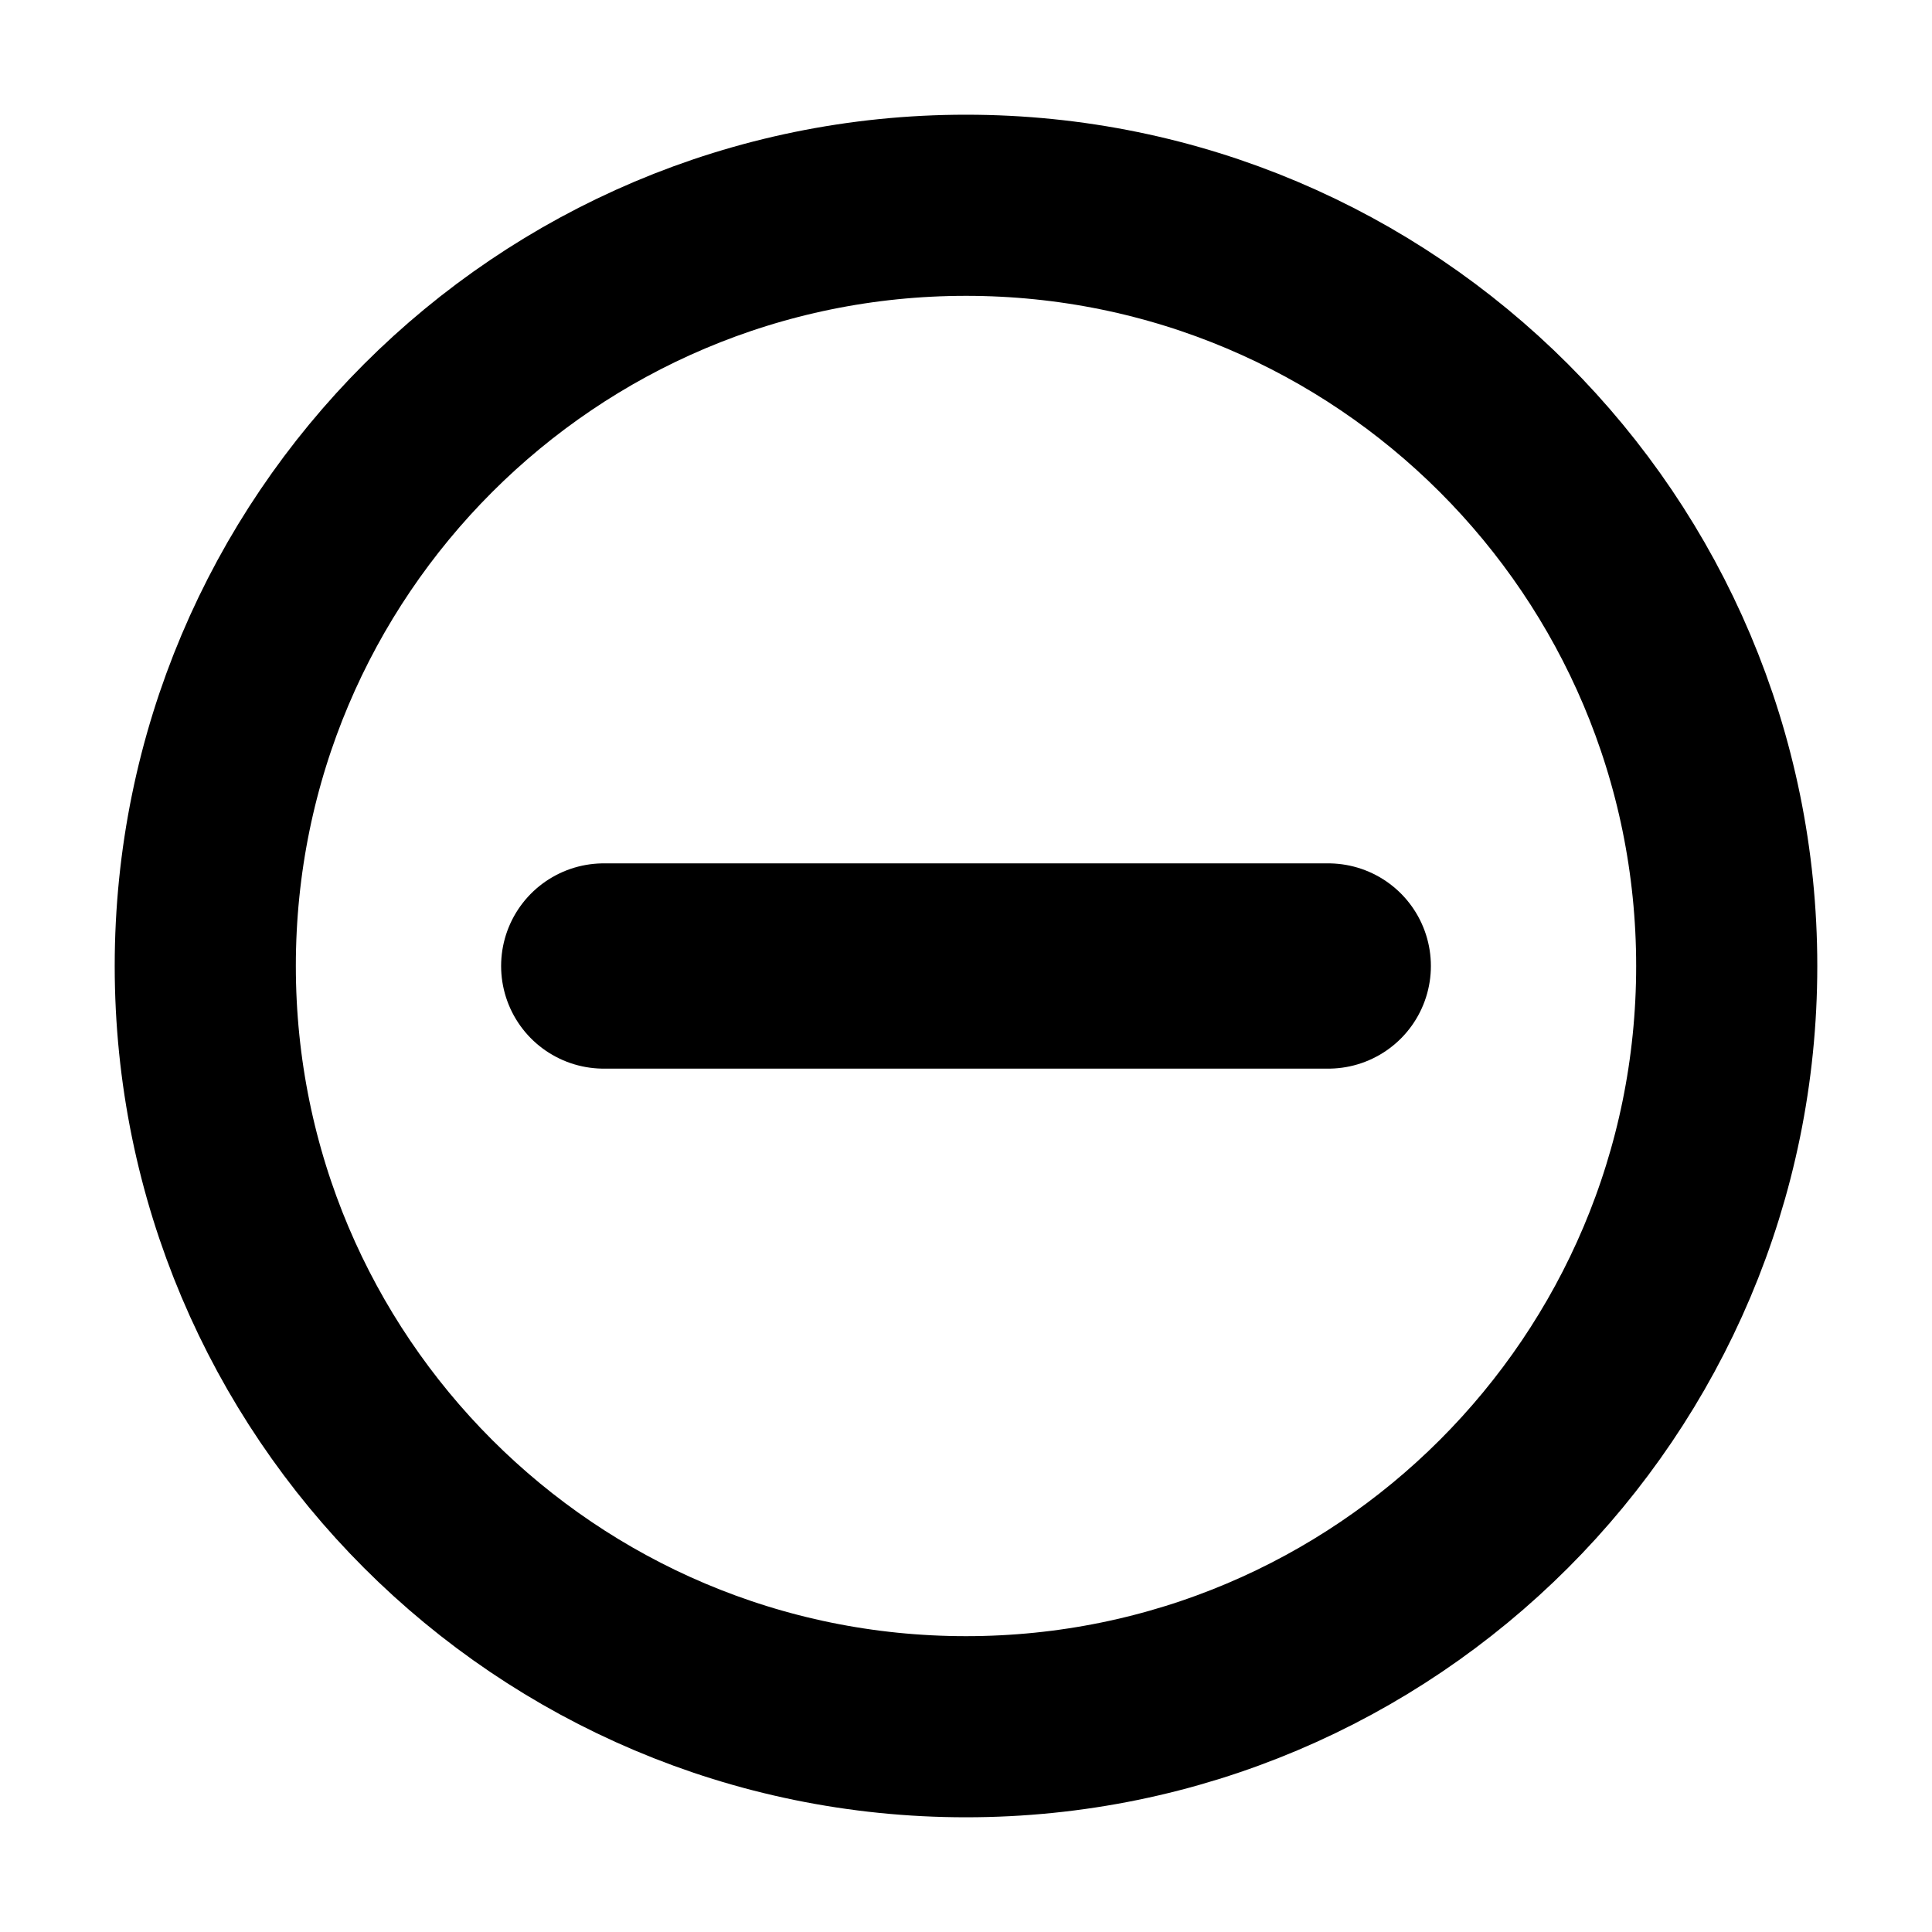
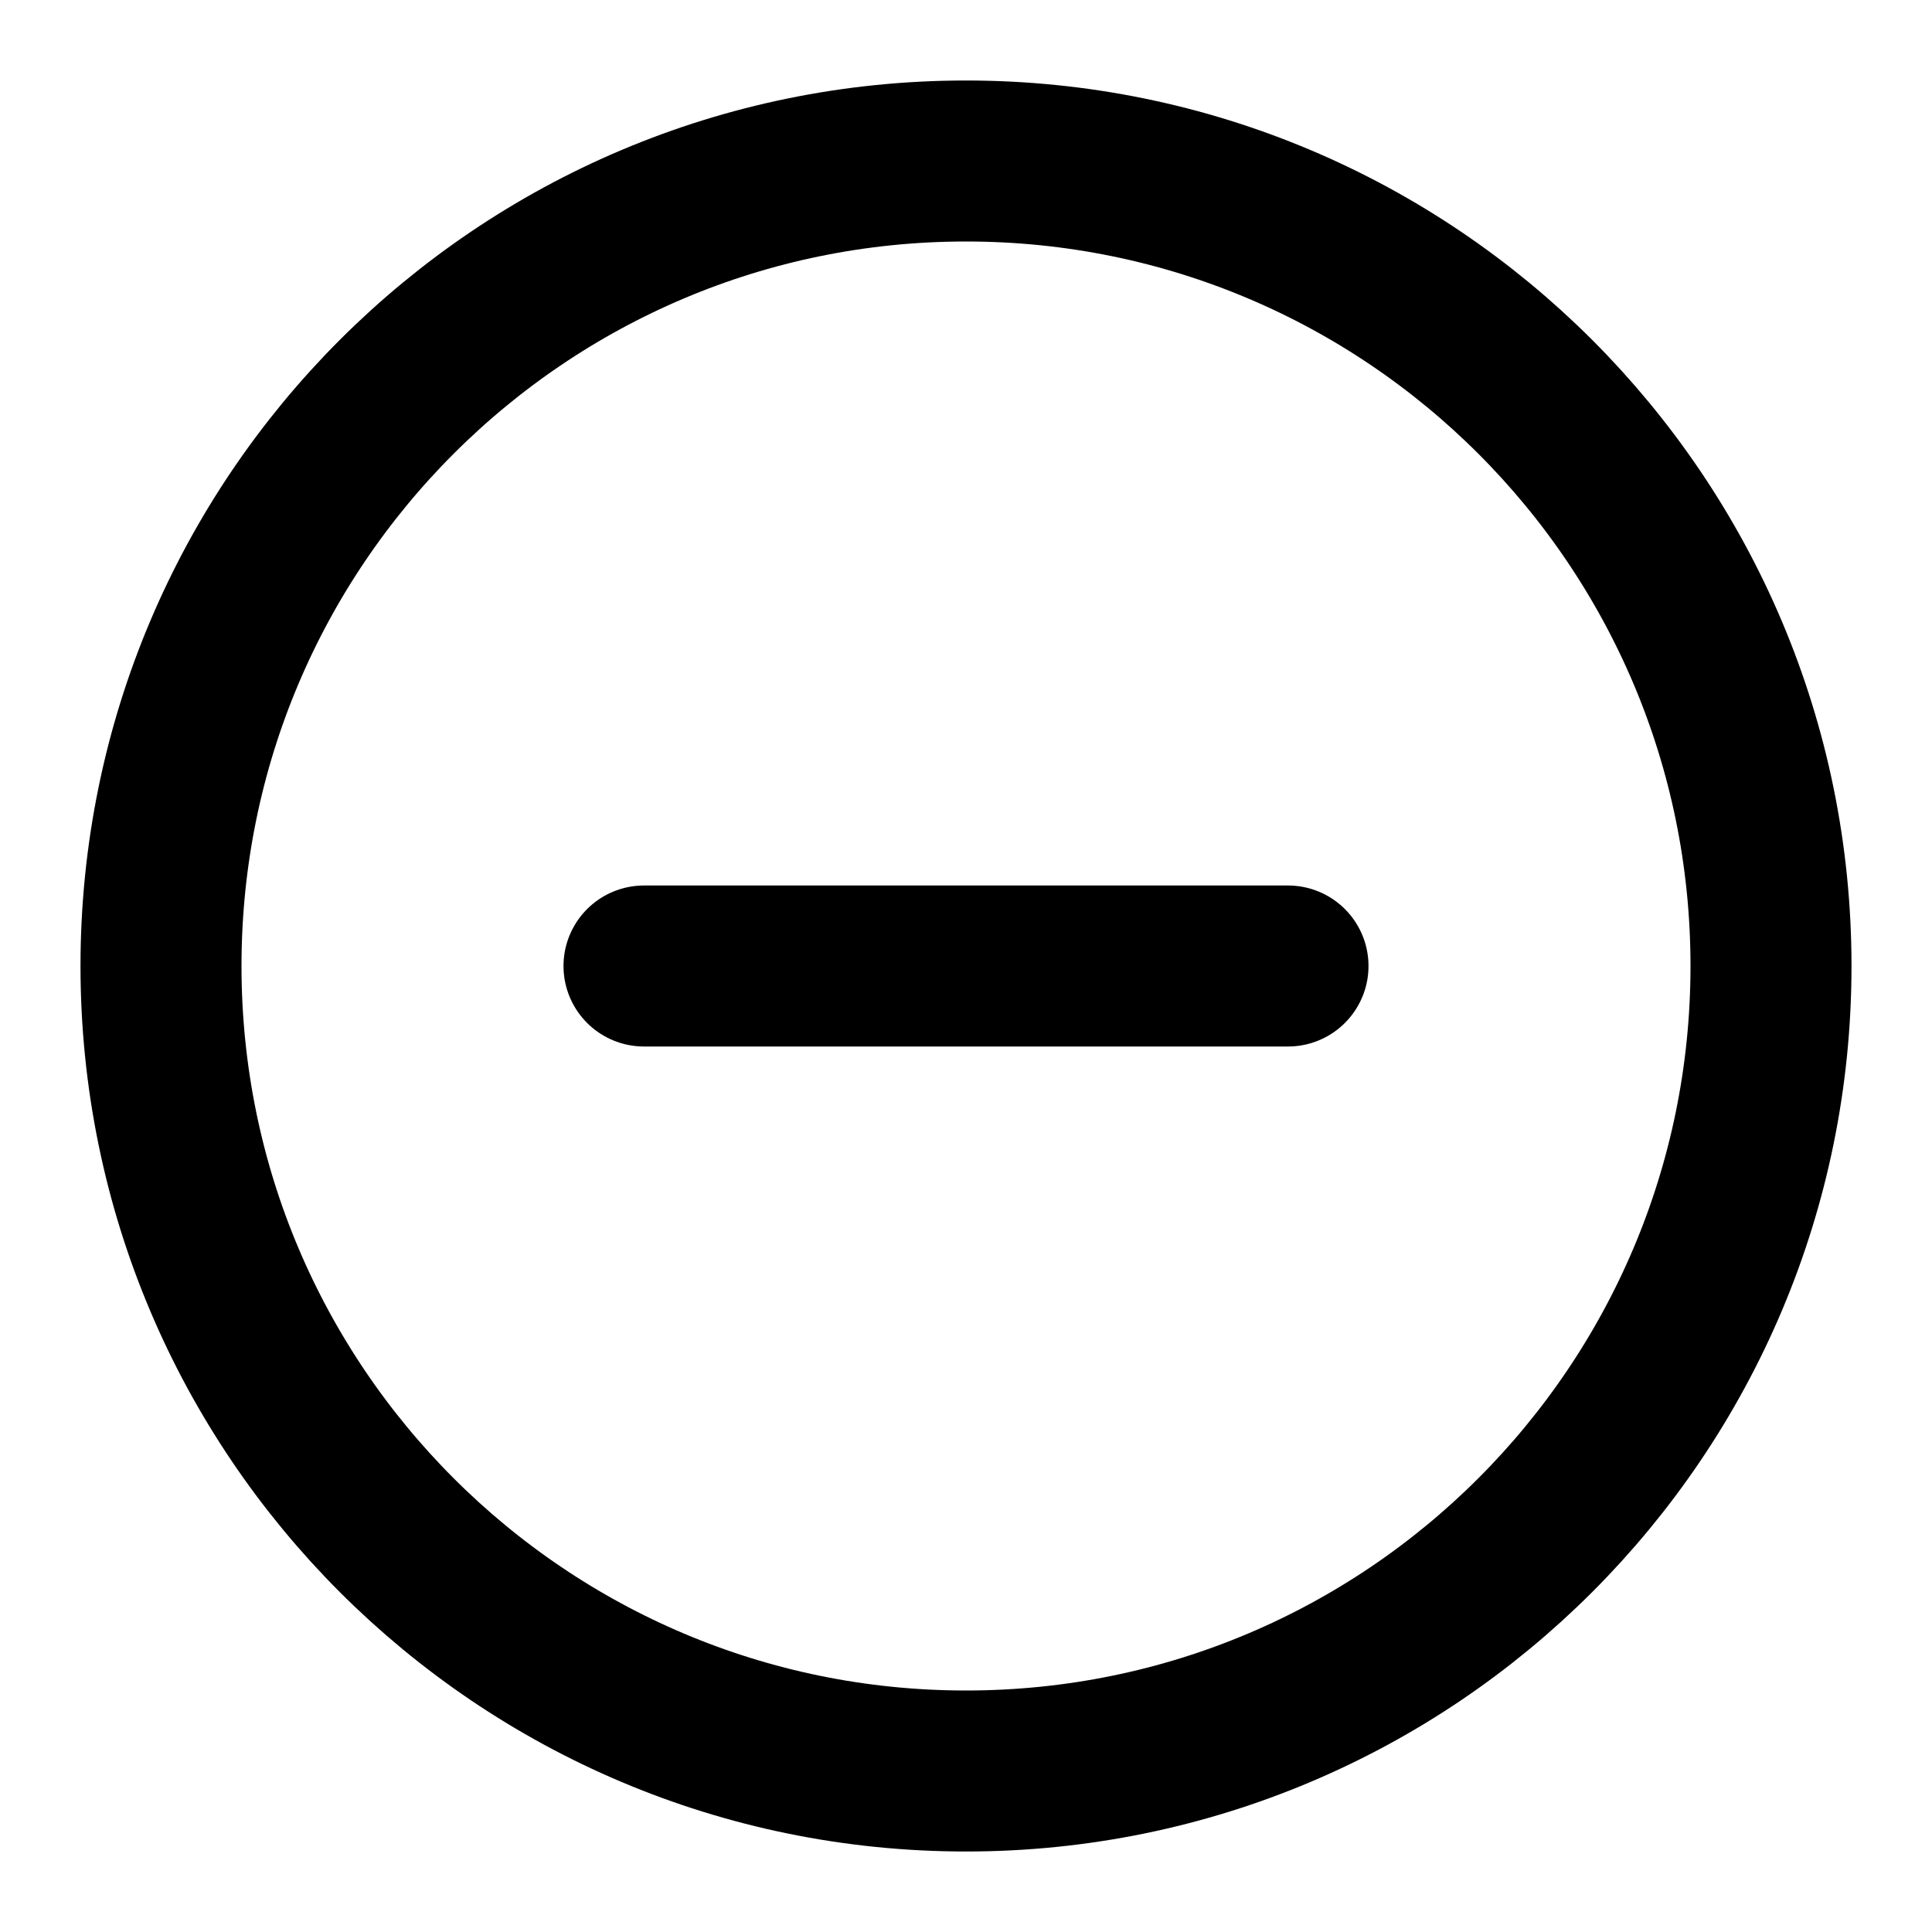
- <svg xmlns="http://www.w3.org/2000/svg" viewBox="0 0 16 16">
-   <circle cx="8" cy="8" r="6.3" fill="none" stroke="currentColor" stroke-width="1.5" />
-   <path d="M5 8h6" stroke="currentColor" stroke-width="1.7" stroke-linecap="round" />
+ <svg xmlns="http://www.w3.org/2000/svg" class="lucide lucide-circle-minus" width="24" height="24" viewBox="0 0 24 24" fill="none" stroke="currentColor" stroke-width="2" stroke-linecap="round" stroke-linejoin="round">
+   <circle cx="12" cy="12" r="10" />
+   <path d="M8 12h8" />
</svg>
